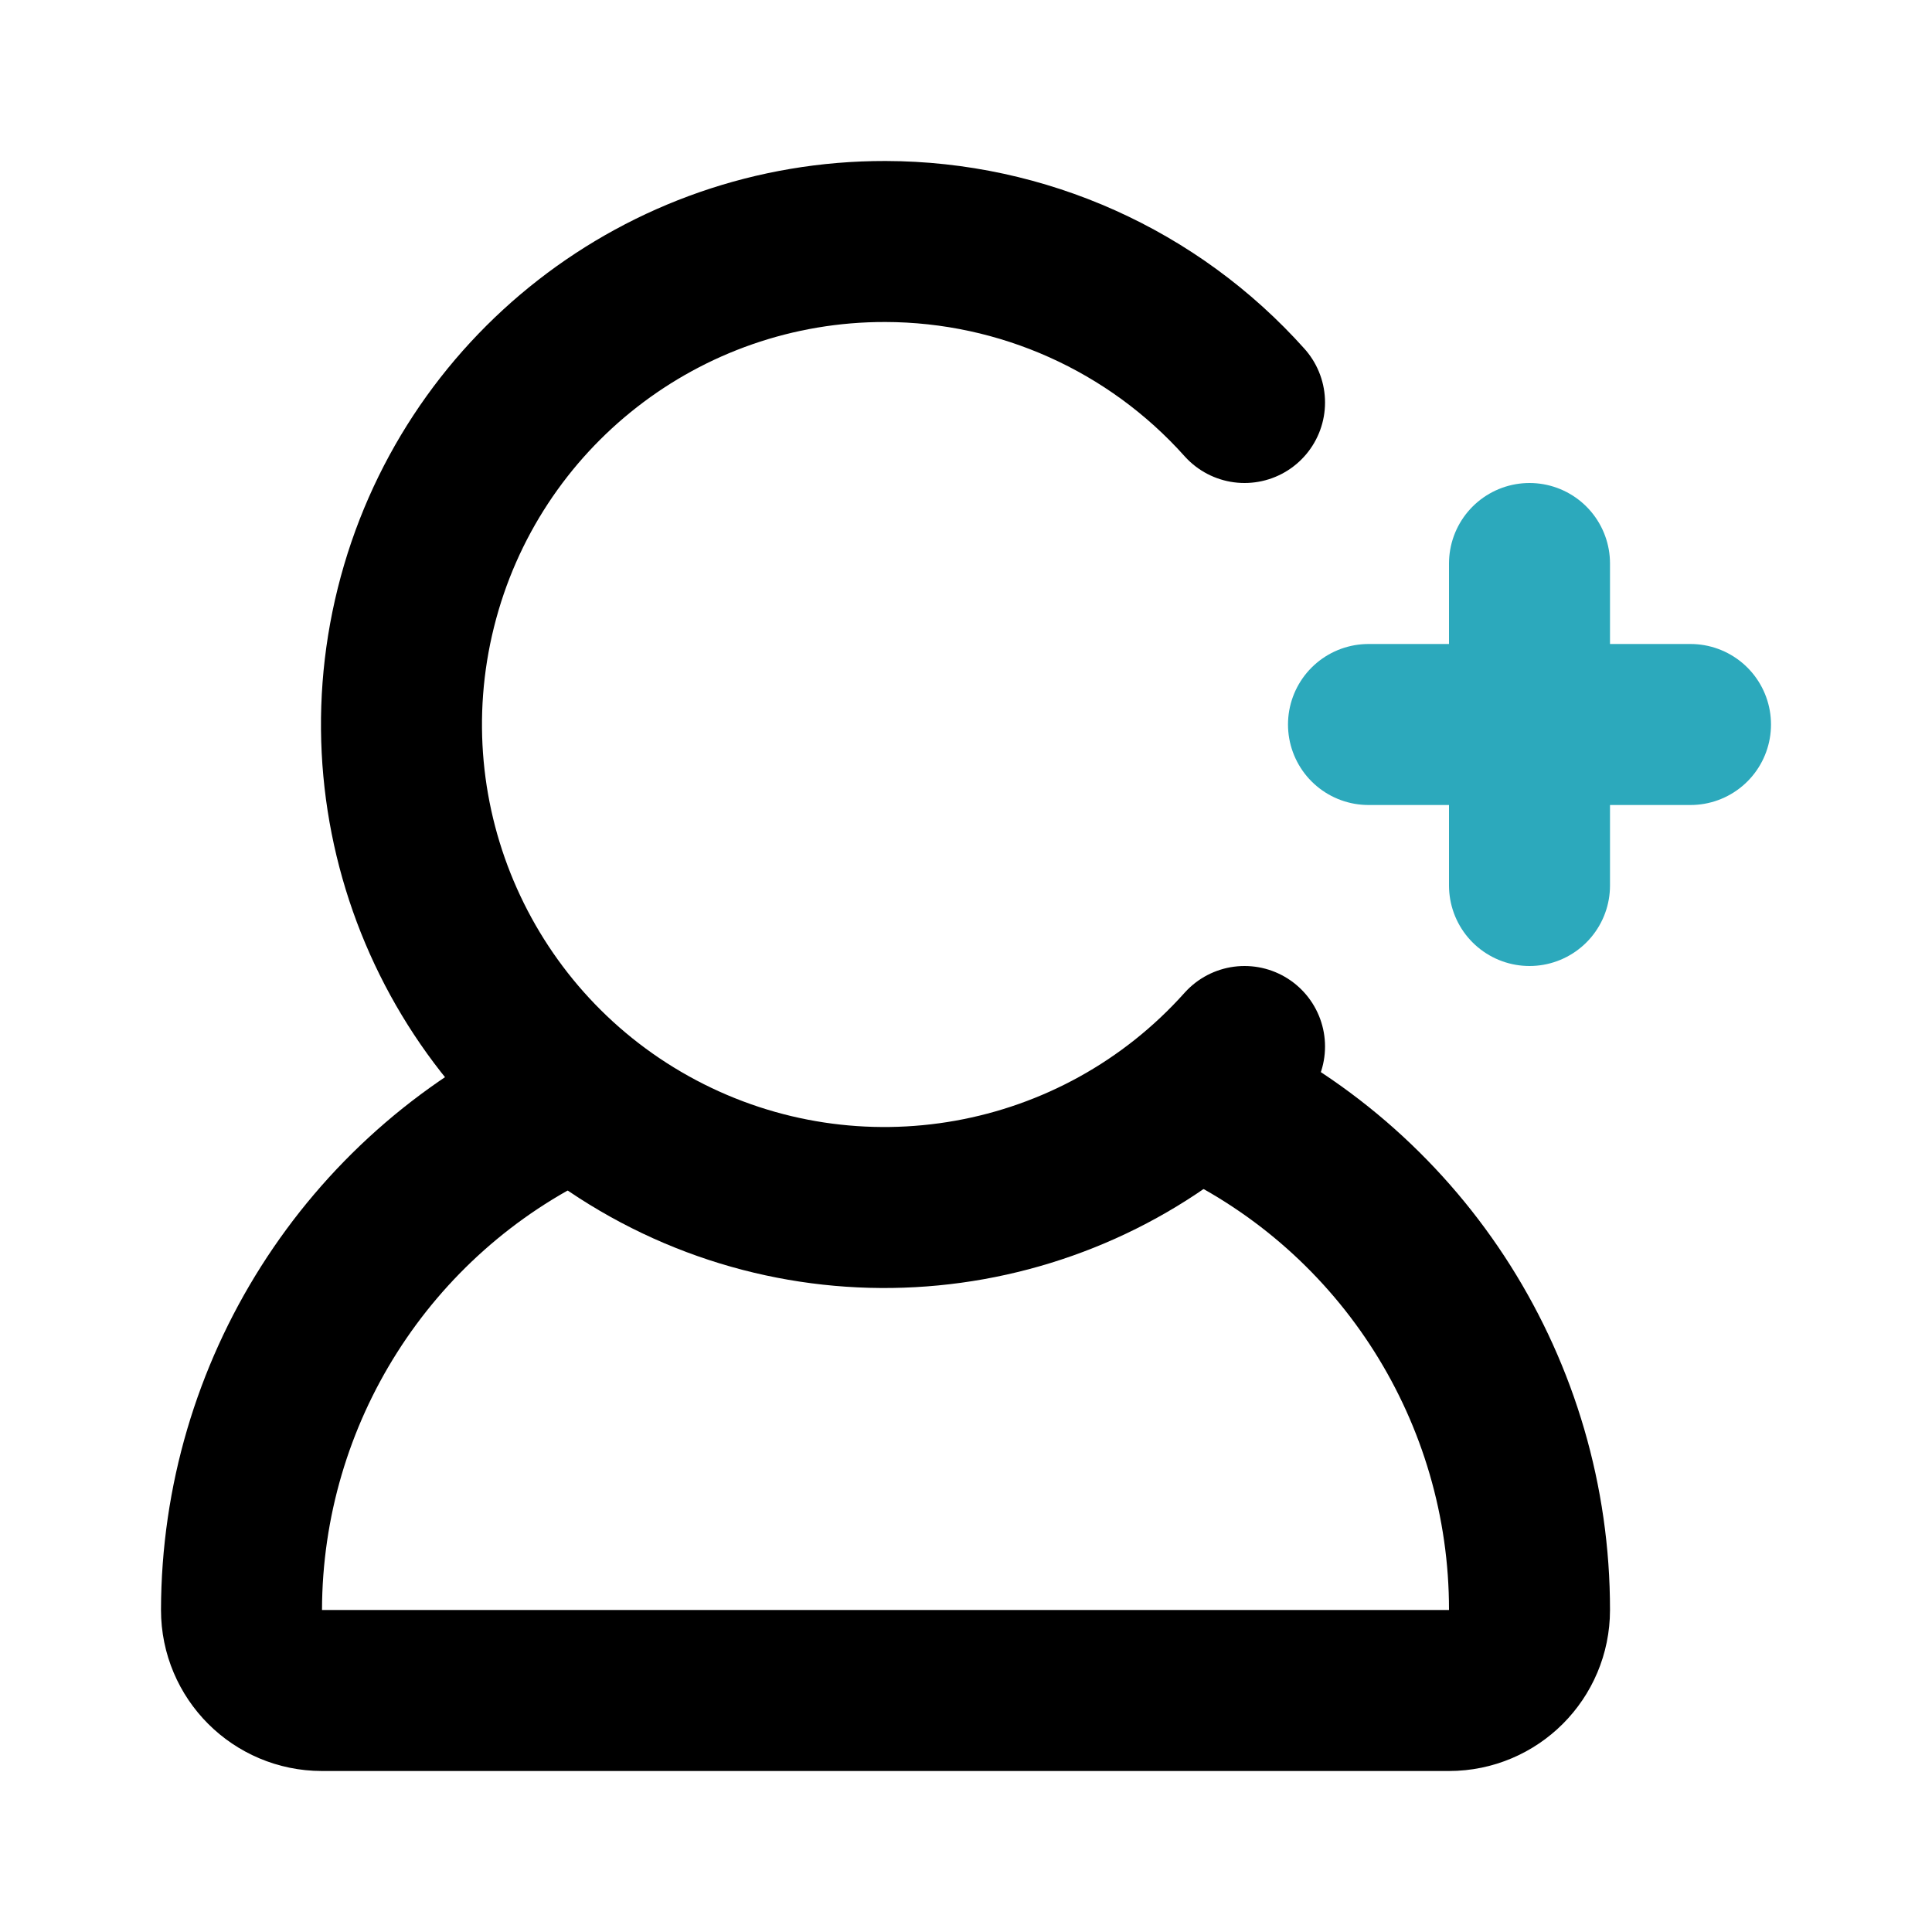
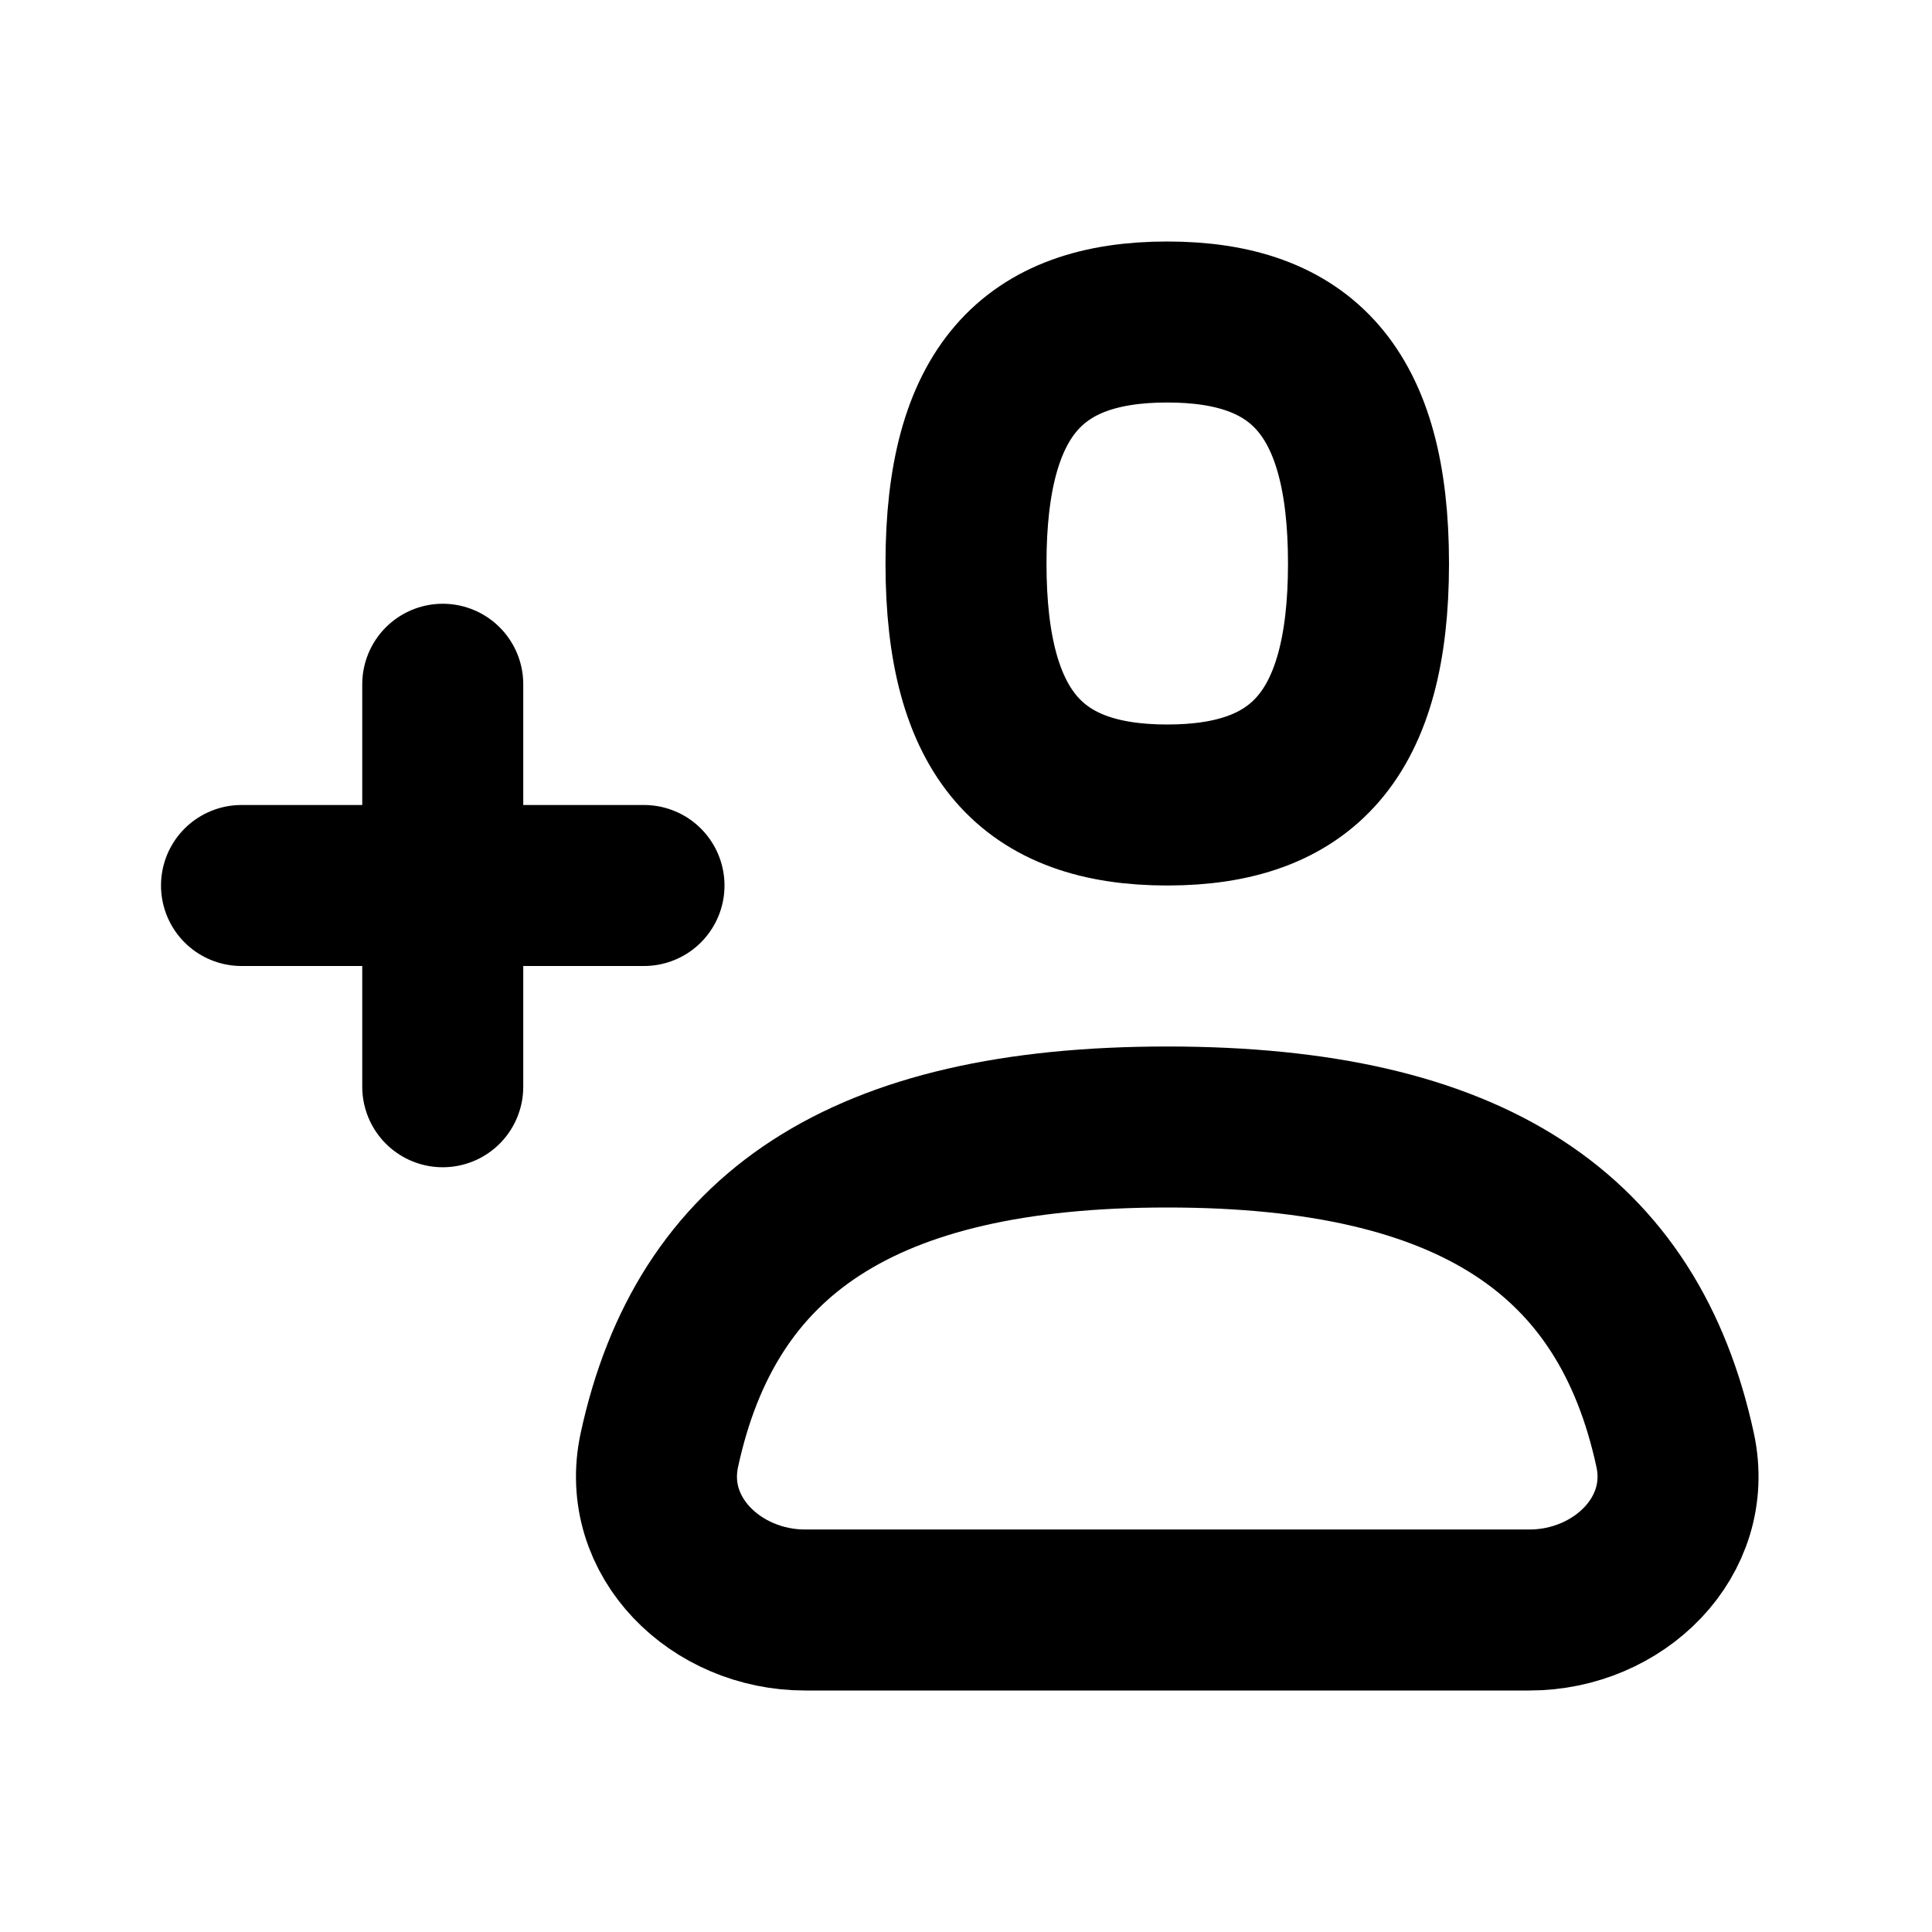
- <svg xmlns="http://www.w3.org/2000/svg" fill="#000000" width="800px" height="800px" viewBox="0 0 24 24" id="add-user-4" data-name="Line Color" class="icon line-color">
-   <path id="secondary" d="M21,9H17m2,2V7" style="fill: none; stroke: rgb(44, 169, 188); stroke-linecap: round; stroke-linejoin: round; stroke-width: 2;" />
-   <path id="primary" d="M15.46,13A6,6,0,1,1,11,3a6,6,0,0,1,4.46,2" style="fill: none; stroke: rgb(0, 0, 0); stroke-linecap: round; stroke-linejoin: round; stroke-width: 2;" />
-   <path id="primary-2" data-name="primary" d="M7,13.69A7,7,0,0,0,3,20a1,1,0,0,0,1,1H18a1,1,0,0,0,1-1,7,7,0,0,0-4-6.33" style="fill: none; stroke: rgb(0, 0, 0); stroke-linecap: round; stroke-linejoin: round; stroke-width: 2;" />
+ <svg xmlns="http://www.w3.org/2000/svg" width="800px" height="800px" viewBox="0 0 24 24" fill="none">
+   <path d="M3 11H8M5.5 13.5V8.5M14.5 14C18.297 14 20.23 15.337 20.809 18.012C21.043 19.092 20.105 20 19 20H10C8.895 20 7.957 19.092 8.191 18.012C8.77 15.337 10.703 14 14.5 14ZM14.5 10C16.167 10 17 9.143 17 7C17 4.857 16.167 4 14.5 4C12.833 4 12 4.857 12 7C12 9.143 12.833 10 14.5 10Z" stroke="#000000" stroke-width="2" stroke-linecap="round" stroke-linejoin="round" />
</svg>
